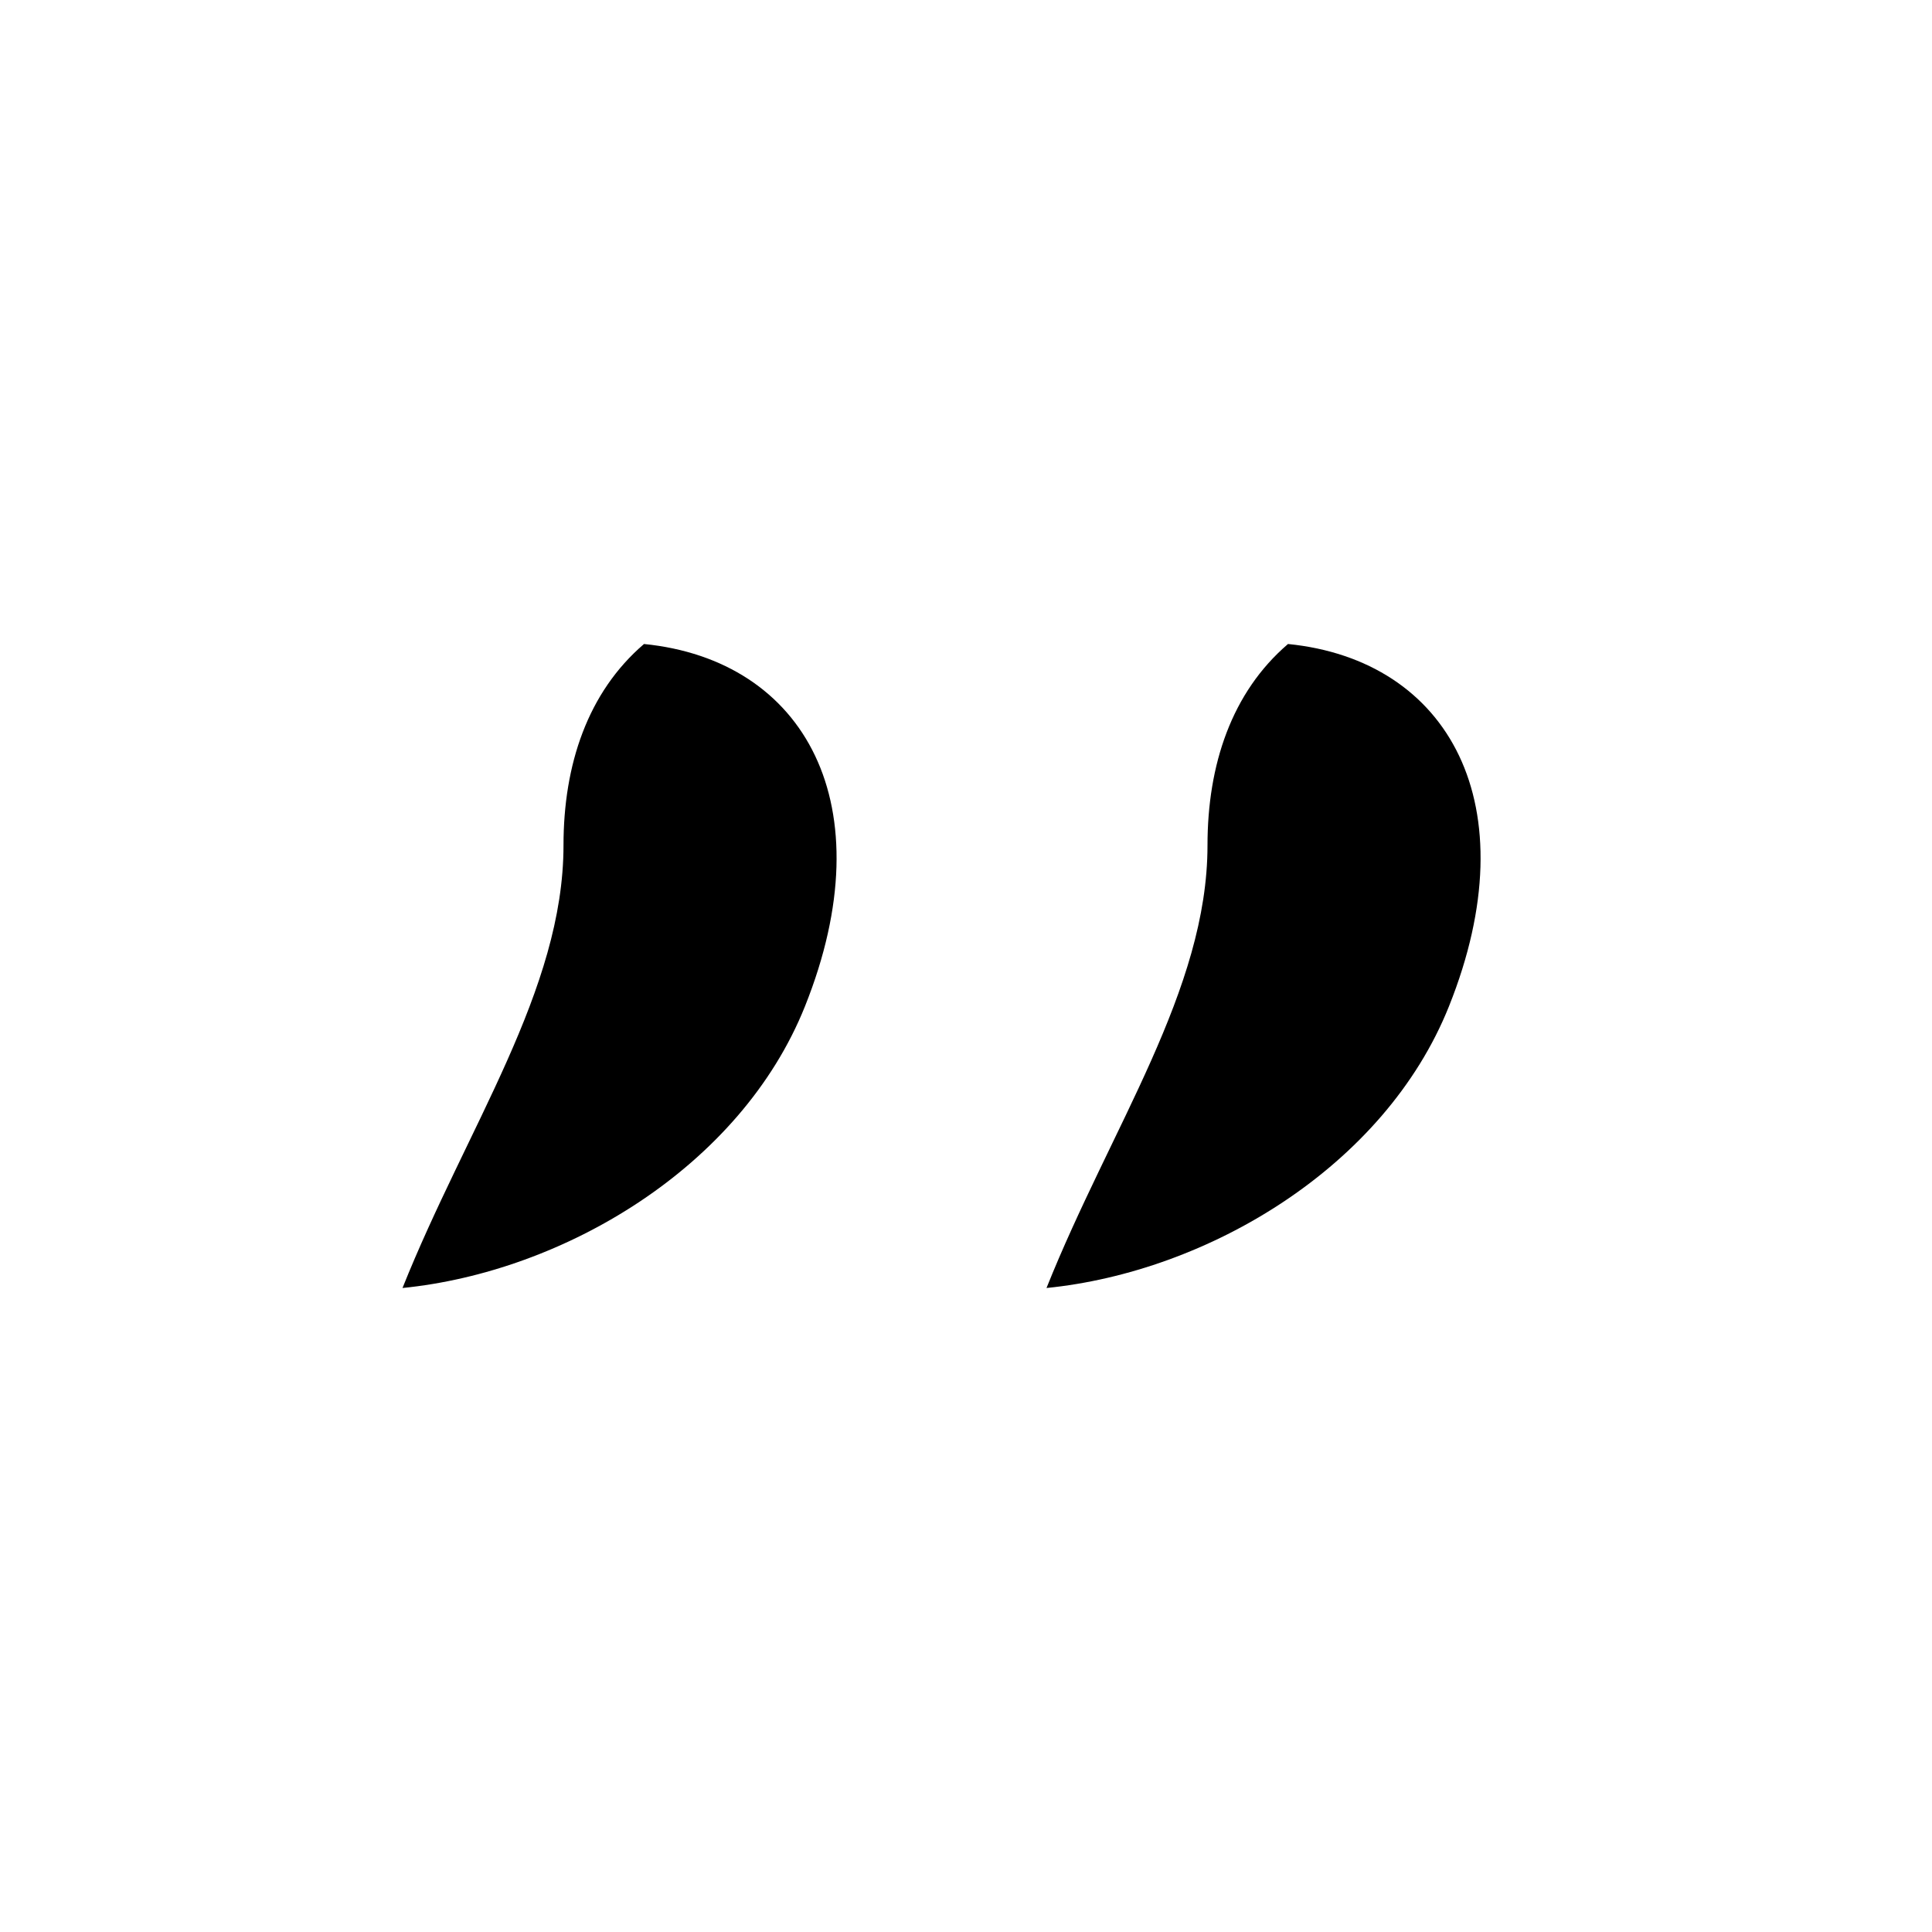
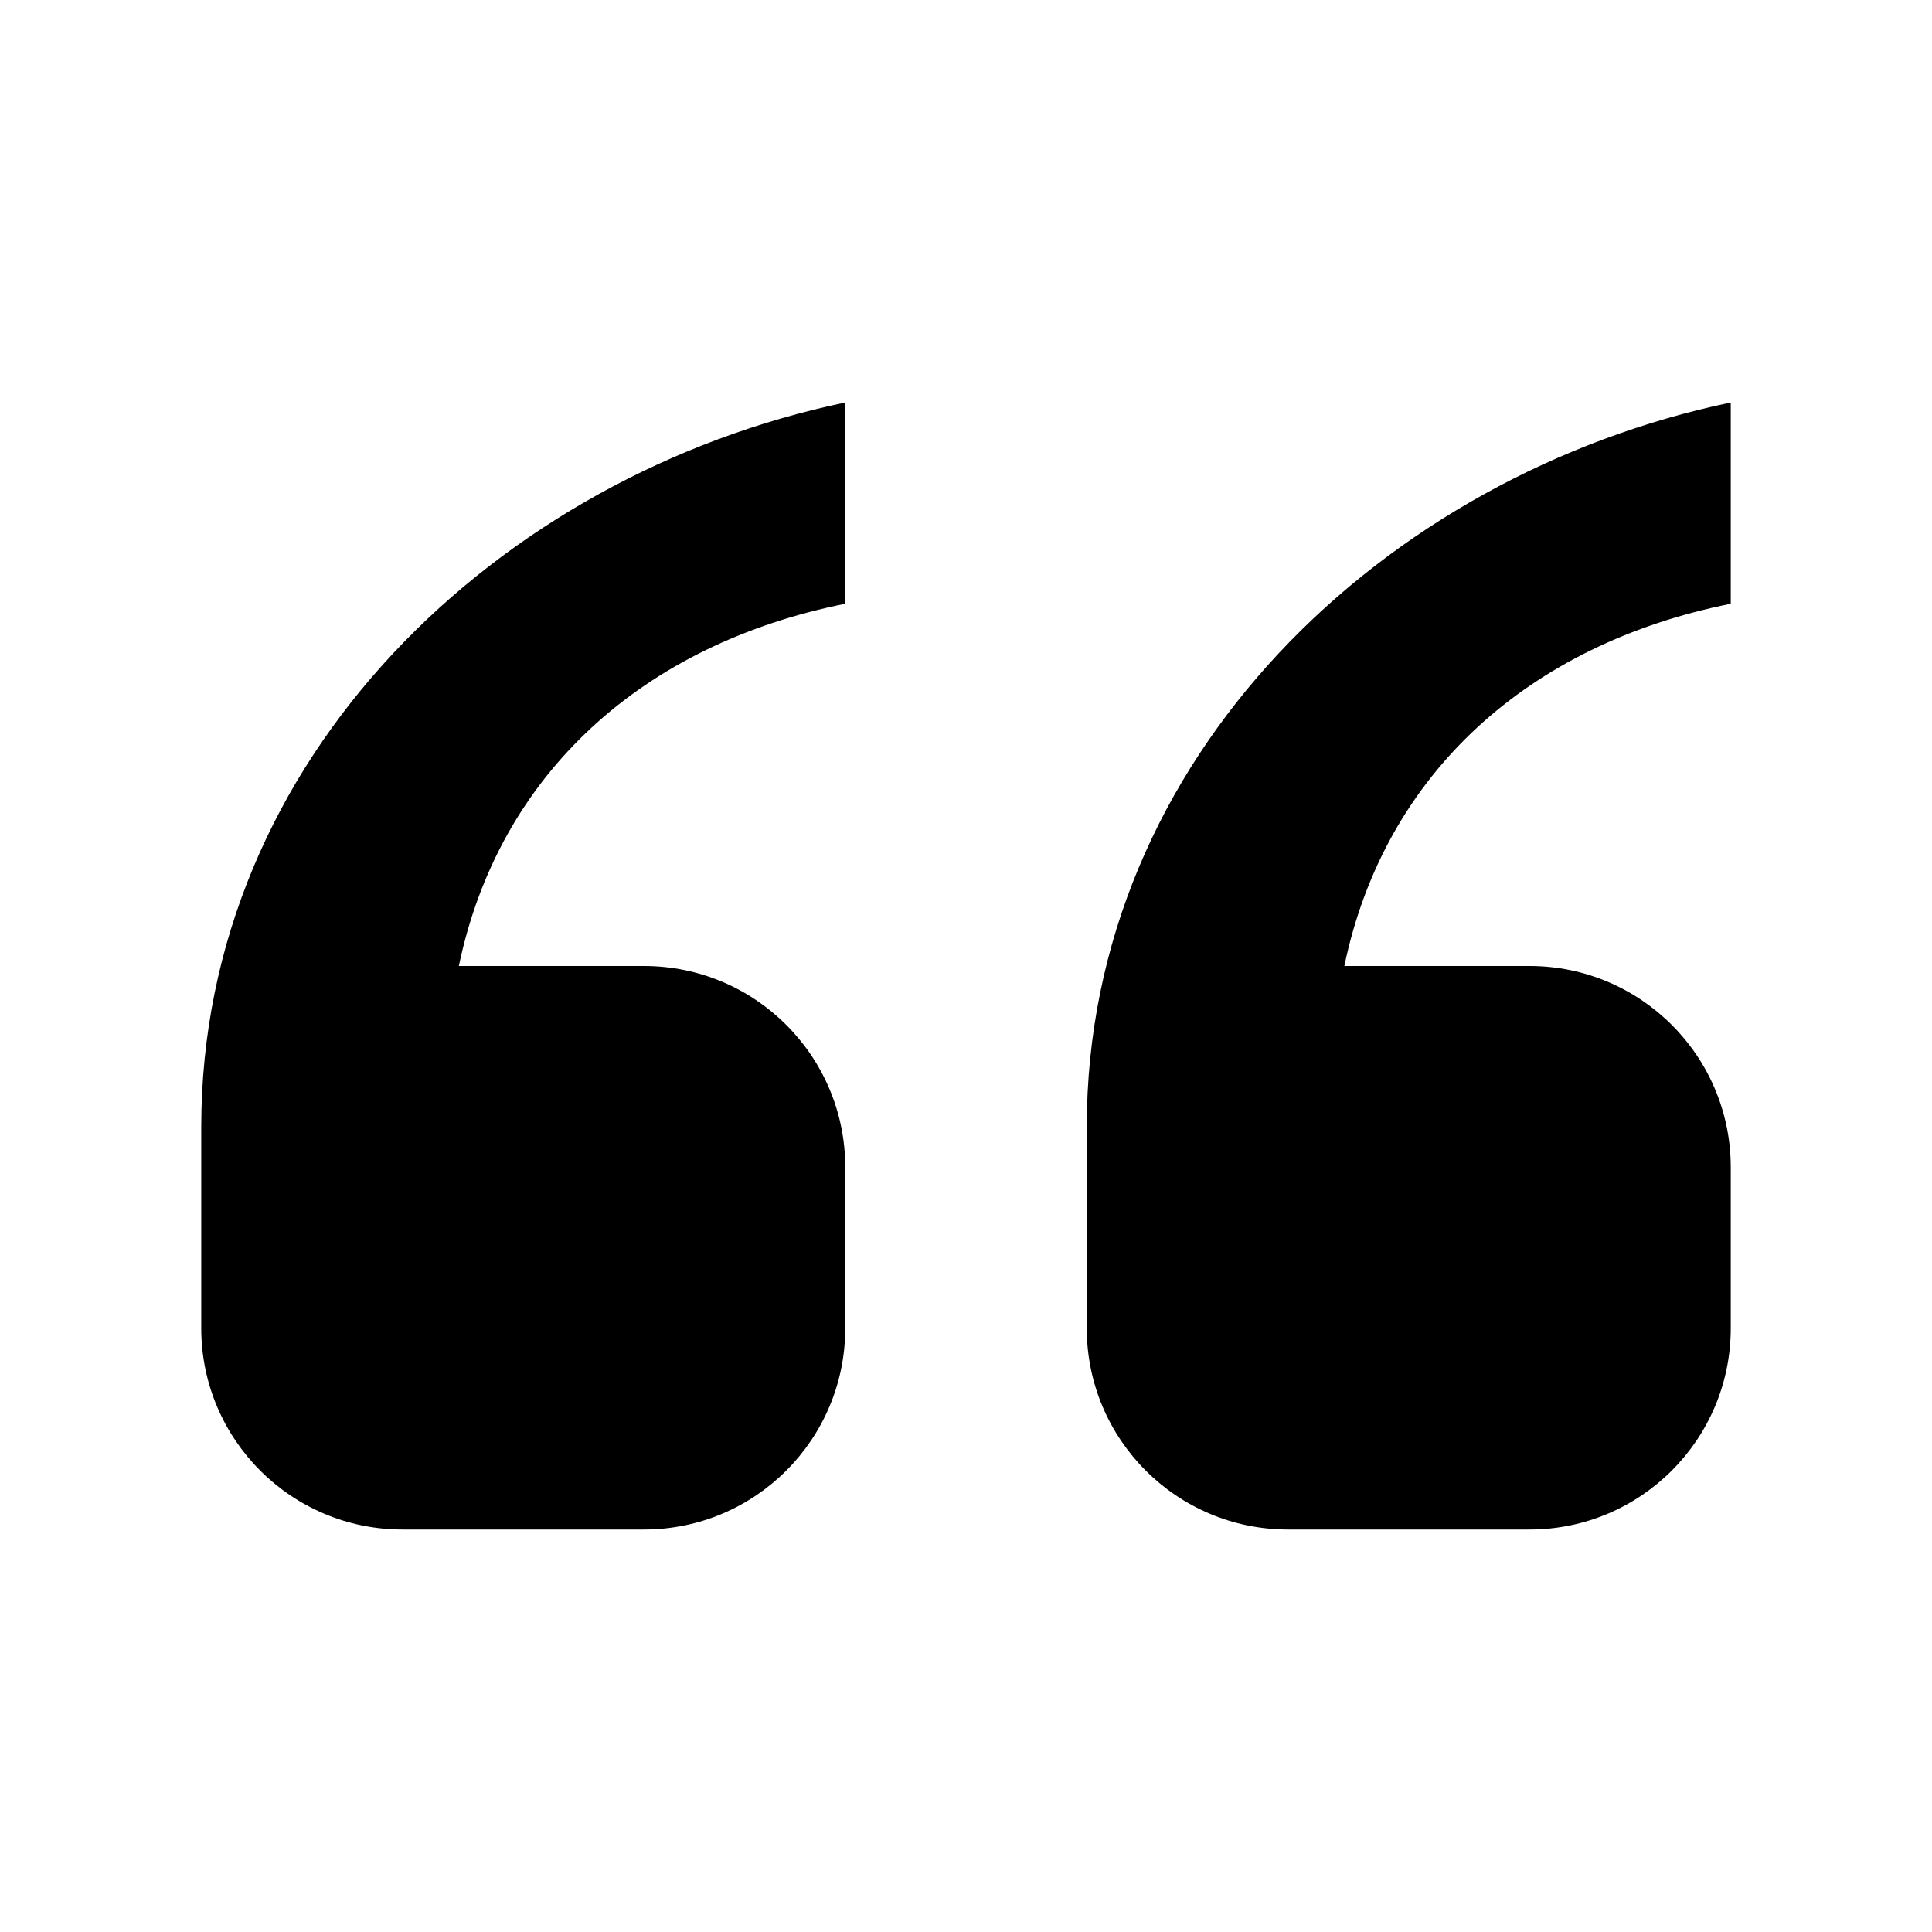
<svg xmlns="http://www.w3.org/2000/svg" width="24" height="24" viewBox="0 0 24 24" fill="none" stroke="currentColor" stroke-width="1.6" stroke-linecap="round" stroke-linejoin="round">
-   <path d="M8 8 C10 8.2 11 10 10 12.5 C9.2 14.5 7 15.8 5 16 C5.8 14 7 12.3 7 10.5 C7 9.5 7.3 8.6 8 8 Z" fill="currentColor" stroke="none" />
-   <path d="M16 8 C18 8.2 19 10 18 12.5 C17.2 14.5 15 15.8 13 16 C13.8 14 15 12.3 15 10.5 C15 9.5 15.3 8.6 16 8 Z" fill="currentColor" stroke="none" />
+   <path d="M10.5 5 C6.2 5.9 2.5 9.4 2.5 14 V16.5 A2.5 2.5 0 0 0 5 19 H8 A2.5 2.5 0 0 0 10.5 16.5 V14.5 A2.5 2.5 0 0 0 8 12 H5.7 C6.2 9.6 8 8 10.5 7.5 Z" fill="currentColor" stroke="none" />
+   <path d="M21.5 5 C17.2 5.9 13.5 9.4 13.5 14 V16.5 A2.5 2.5 0 0 0 16 19 H19 A2.5 2.5 0 0 0 21.5 16.5 V14.5 A2.5 2.5 0 0 0 19 12 H16.7 C17.2 9.6 19 8 21.5 7.5 Z" fill="currentColor" stroke="none" />
</svg>
